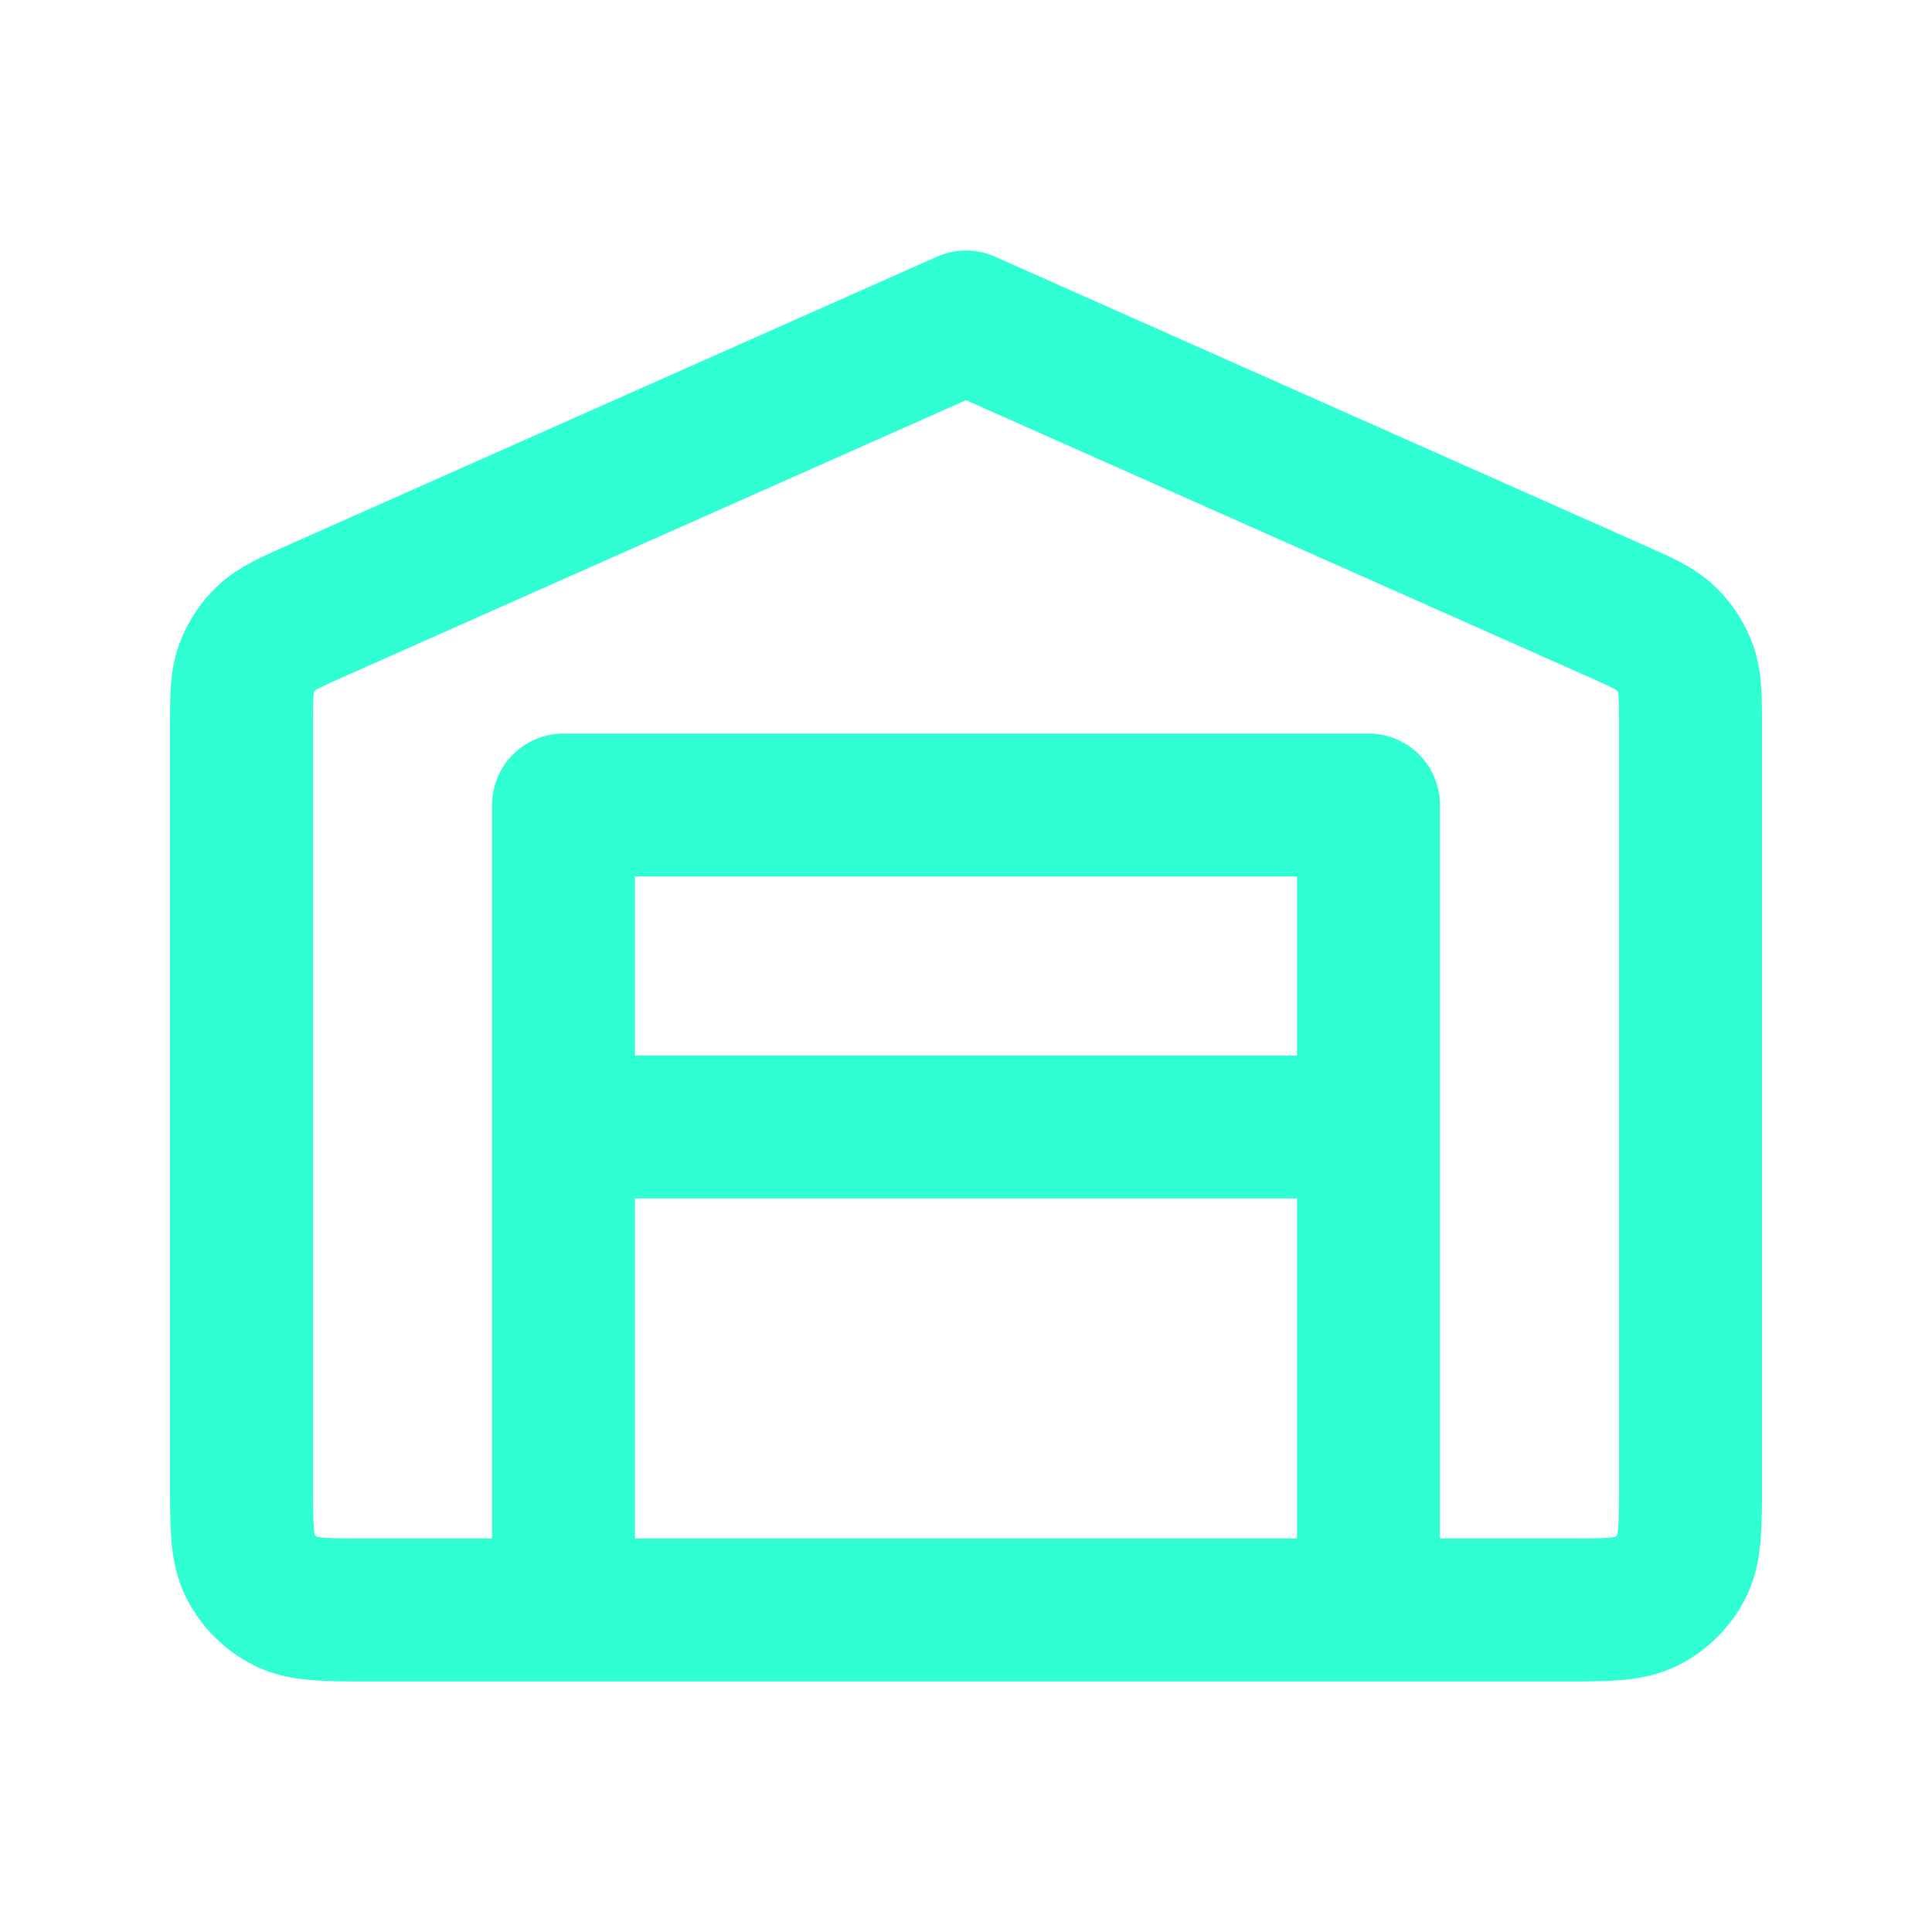
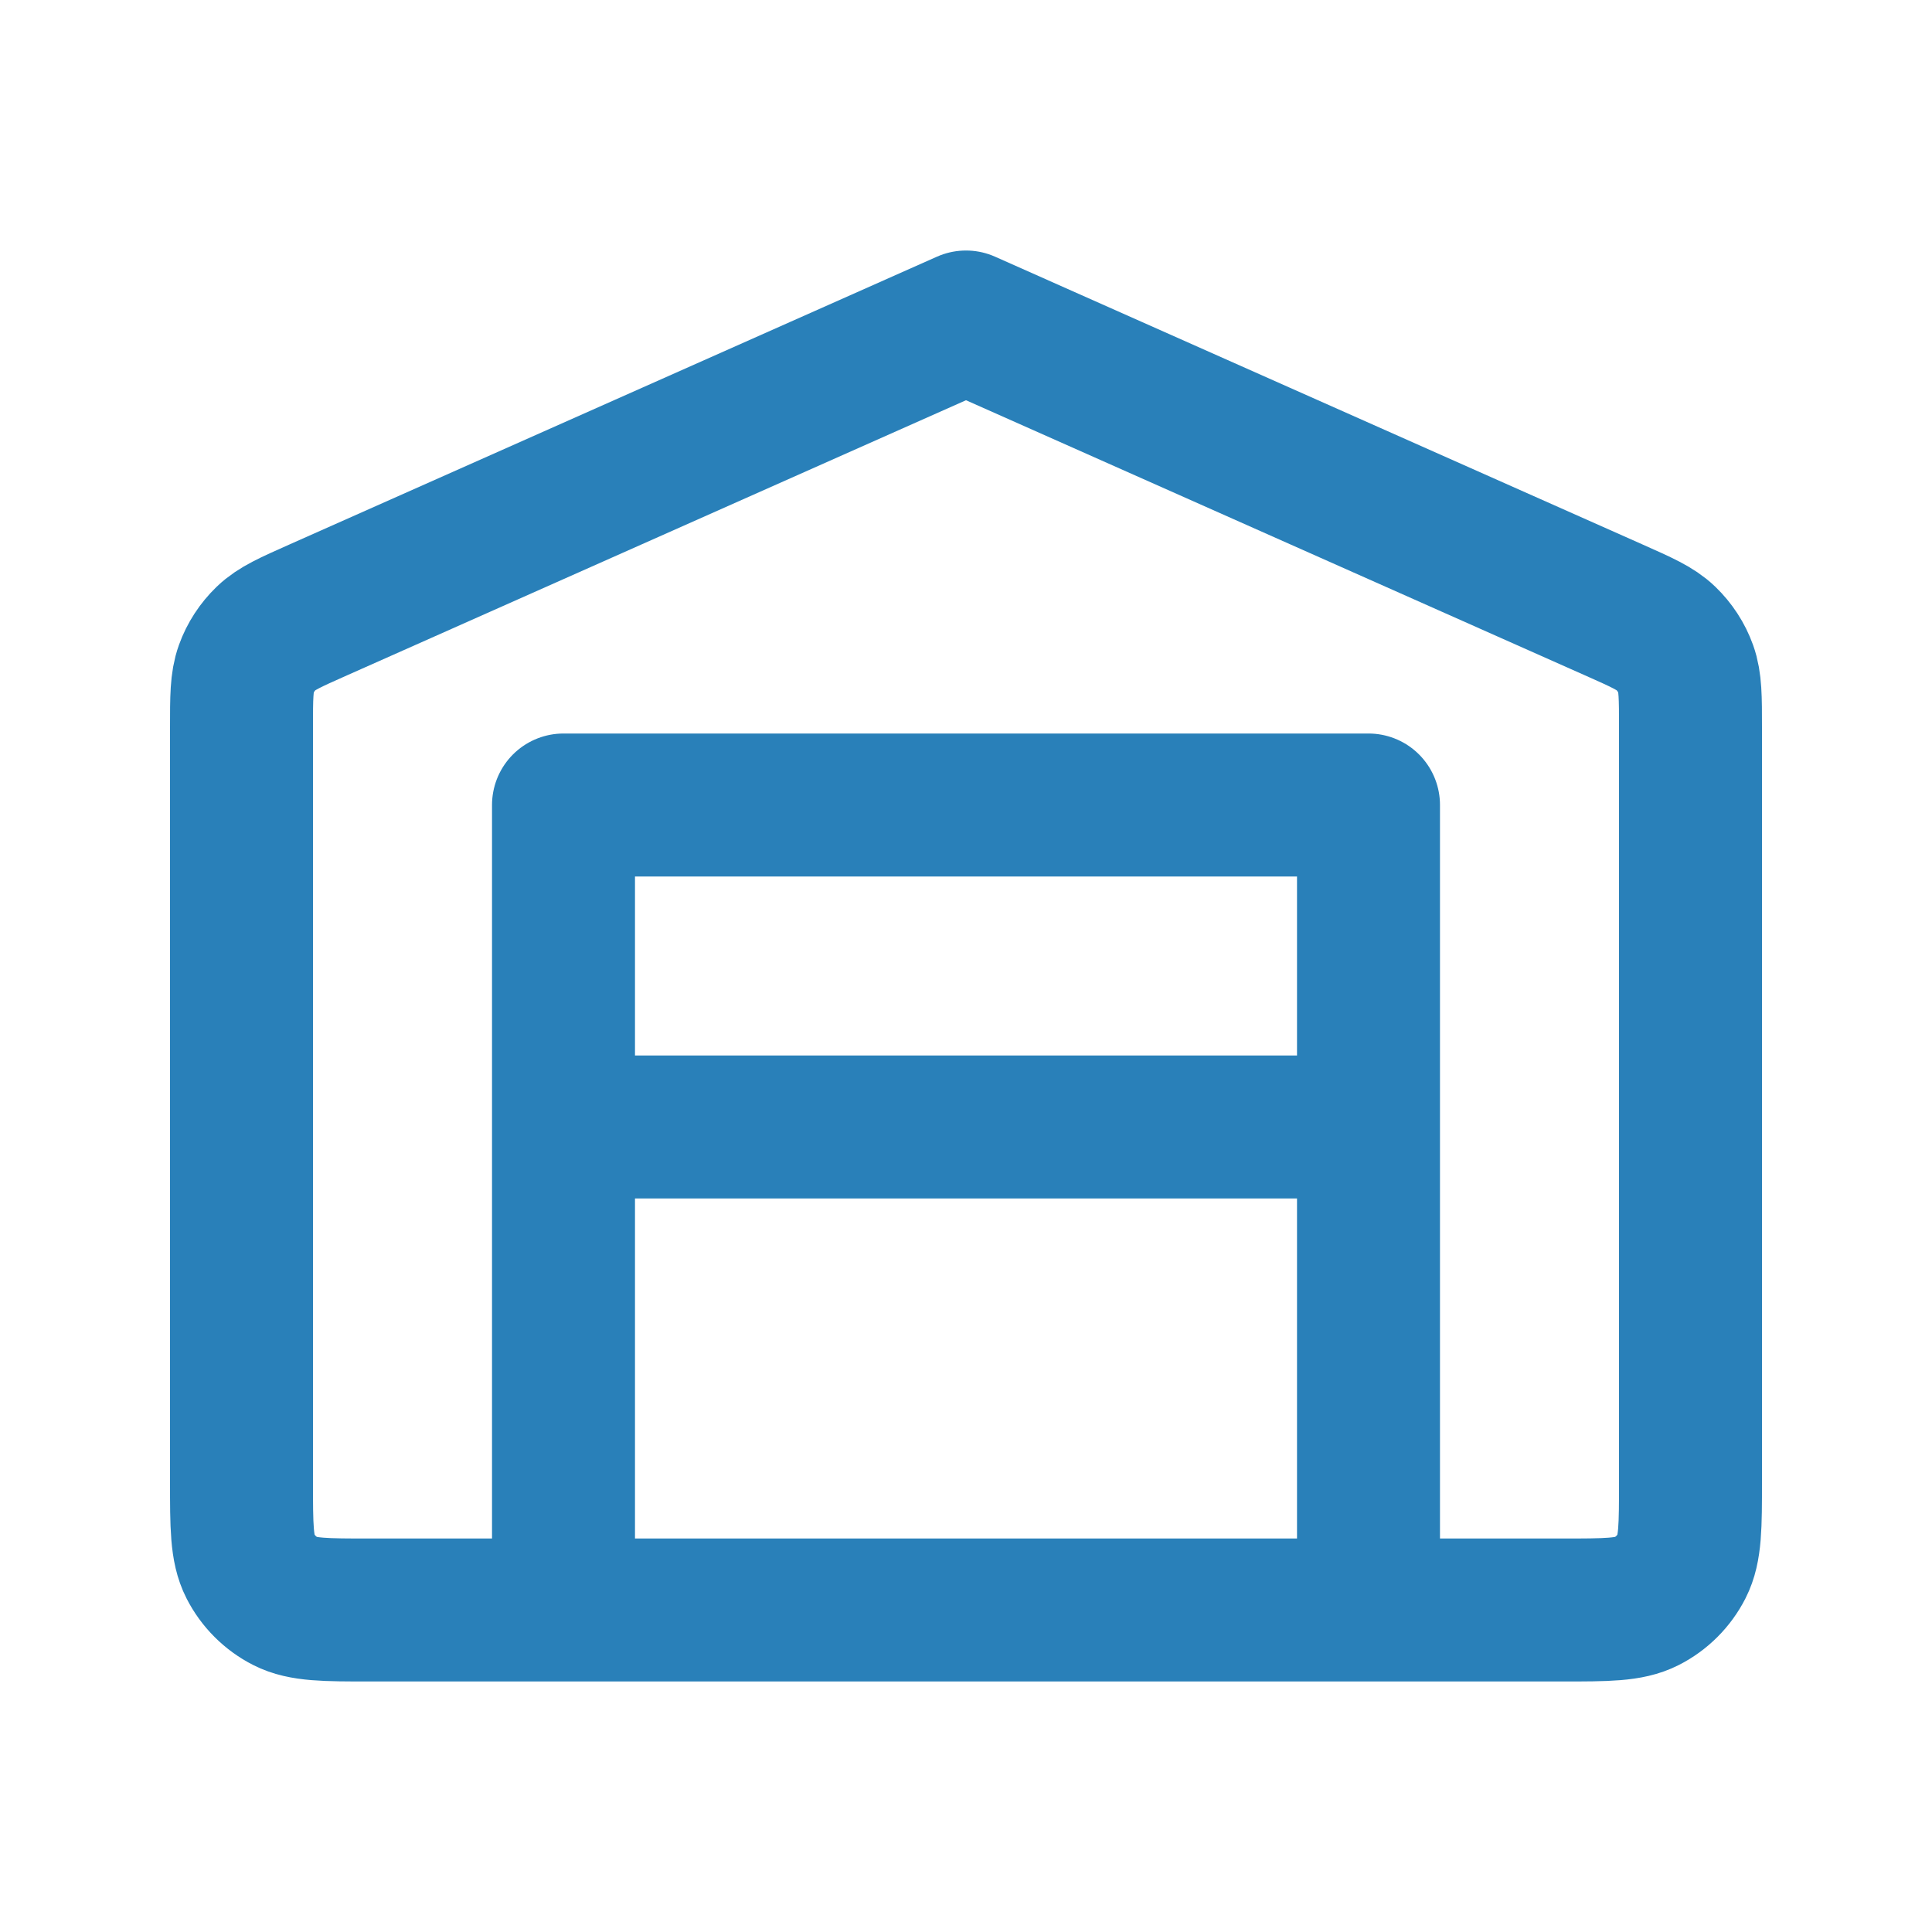
<svg xmlns="http://www.w3.org/2000/svg" width="64px" height="64px" viewBox="0 0 24.00 24.00" fill="none">
  <g id="SVGRepo_bgCarrier" stroke-width="0" />
  <g id="SVGRepo_tracerCarrier" stroke-linecap="round" stroke-linejoin="round" />
  <g id="SVGRepo_iconCarrier">
-     <path d="M7 20H4.6C4.04 20 3.76 20 3.546 19.891C3.358 19.795 3.205 19.642 3.109 19.454C3 19.24 3 18.96 3 18.4V9.04C3 8.663 3 8.475 3.059 8.311C3.111 8.166 3.197 8.035 3.308 7.928C3.434 7.807 3.606 7.731 3.95 7.578L12 4L20.05 7.578C20.394 7.731 20.566 7.807 20.692 7.928C20.803 8.035 20.889 8.166 20.941 8.311C21 8.475 21 8.663 21 9.04V18.4C21 18.96 21 19.24 20.891 19.454C20.795 19.642 20.642 19.795 20.454 19.891C20.24 20 19.96 20 19.4 20H17M7 20H17M7 20V14M17 20V14M7 14V10H17V14M7 14H17" stroke="#2fffd2" stroke-width="1.776" stroke-linecap="round" stroke-linejoin="round" />
+     <path d="M7 20H4.6C4.04 20 3.76 20 3.546 19.891C3.358 19.795 3.205 19.642 3.109 19.454C3 19.24 3 18.96 3 18.4V9.04C3 8.663 3 8.475 3.059 8.311C3.111 8.166 3.197 8.035 3.308 7.928C3.434 7.807 3.606 7.731 3.95 7.578L12 4L20.05 7.578C20.394 7.731 20.566 7.807 20.692 7.928C20.803 8.035 20.889 8.166 20.941 8.311C21 8.475 21 8.663 21 9.04V18.4C21 18.96 21 19.24 20.891 19.454C20.795 19.642 20.642 19.795 20.454 19.891C20.24 20 19.96 20 19.4 20H17M7 20H17M7 20V14M17 20V14M7 14V10H17V14M7 14H17" stroke="#2980b9" stroke-width="1.776" stroke-linecap="round" stroke-linejoin="round" />
  </g>
</svg>
